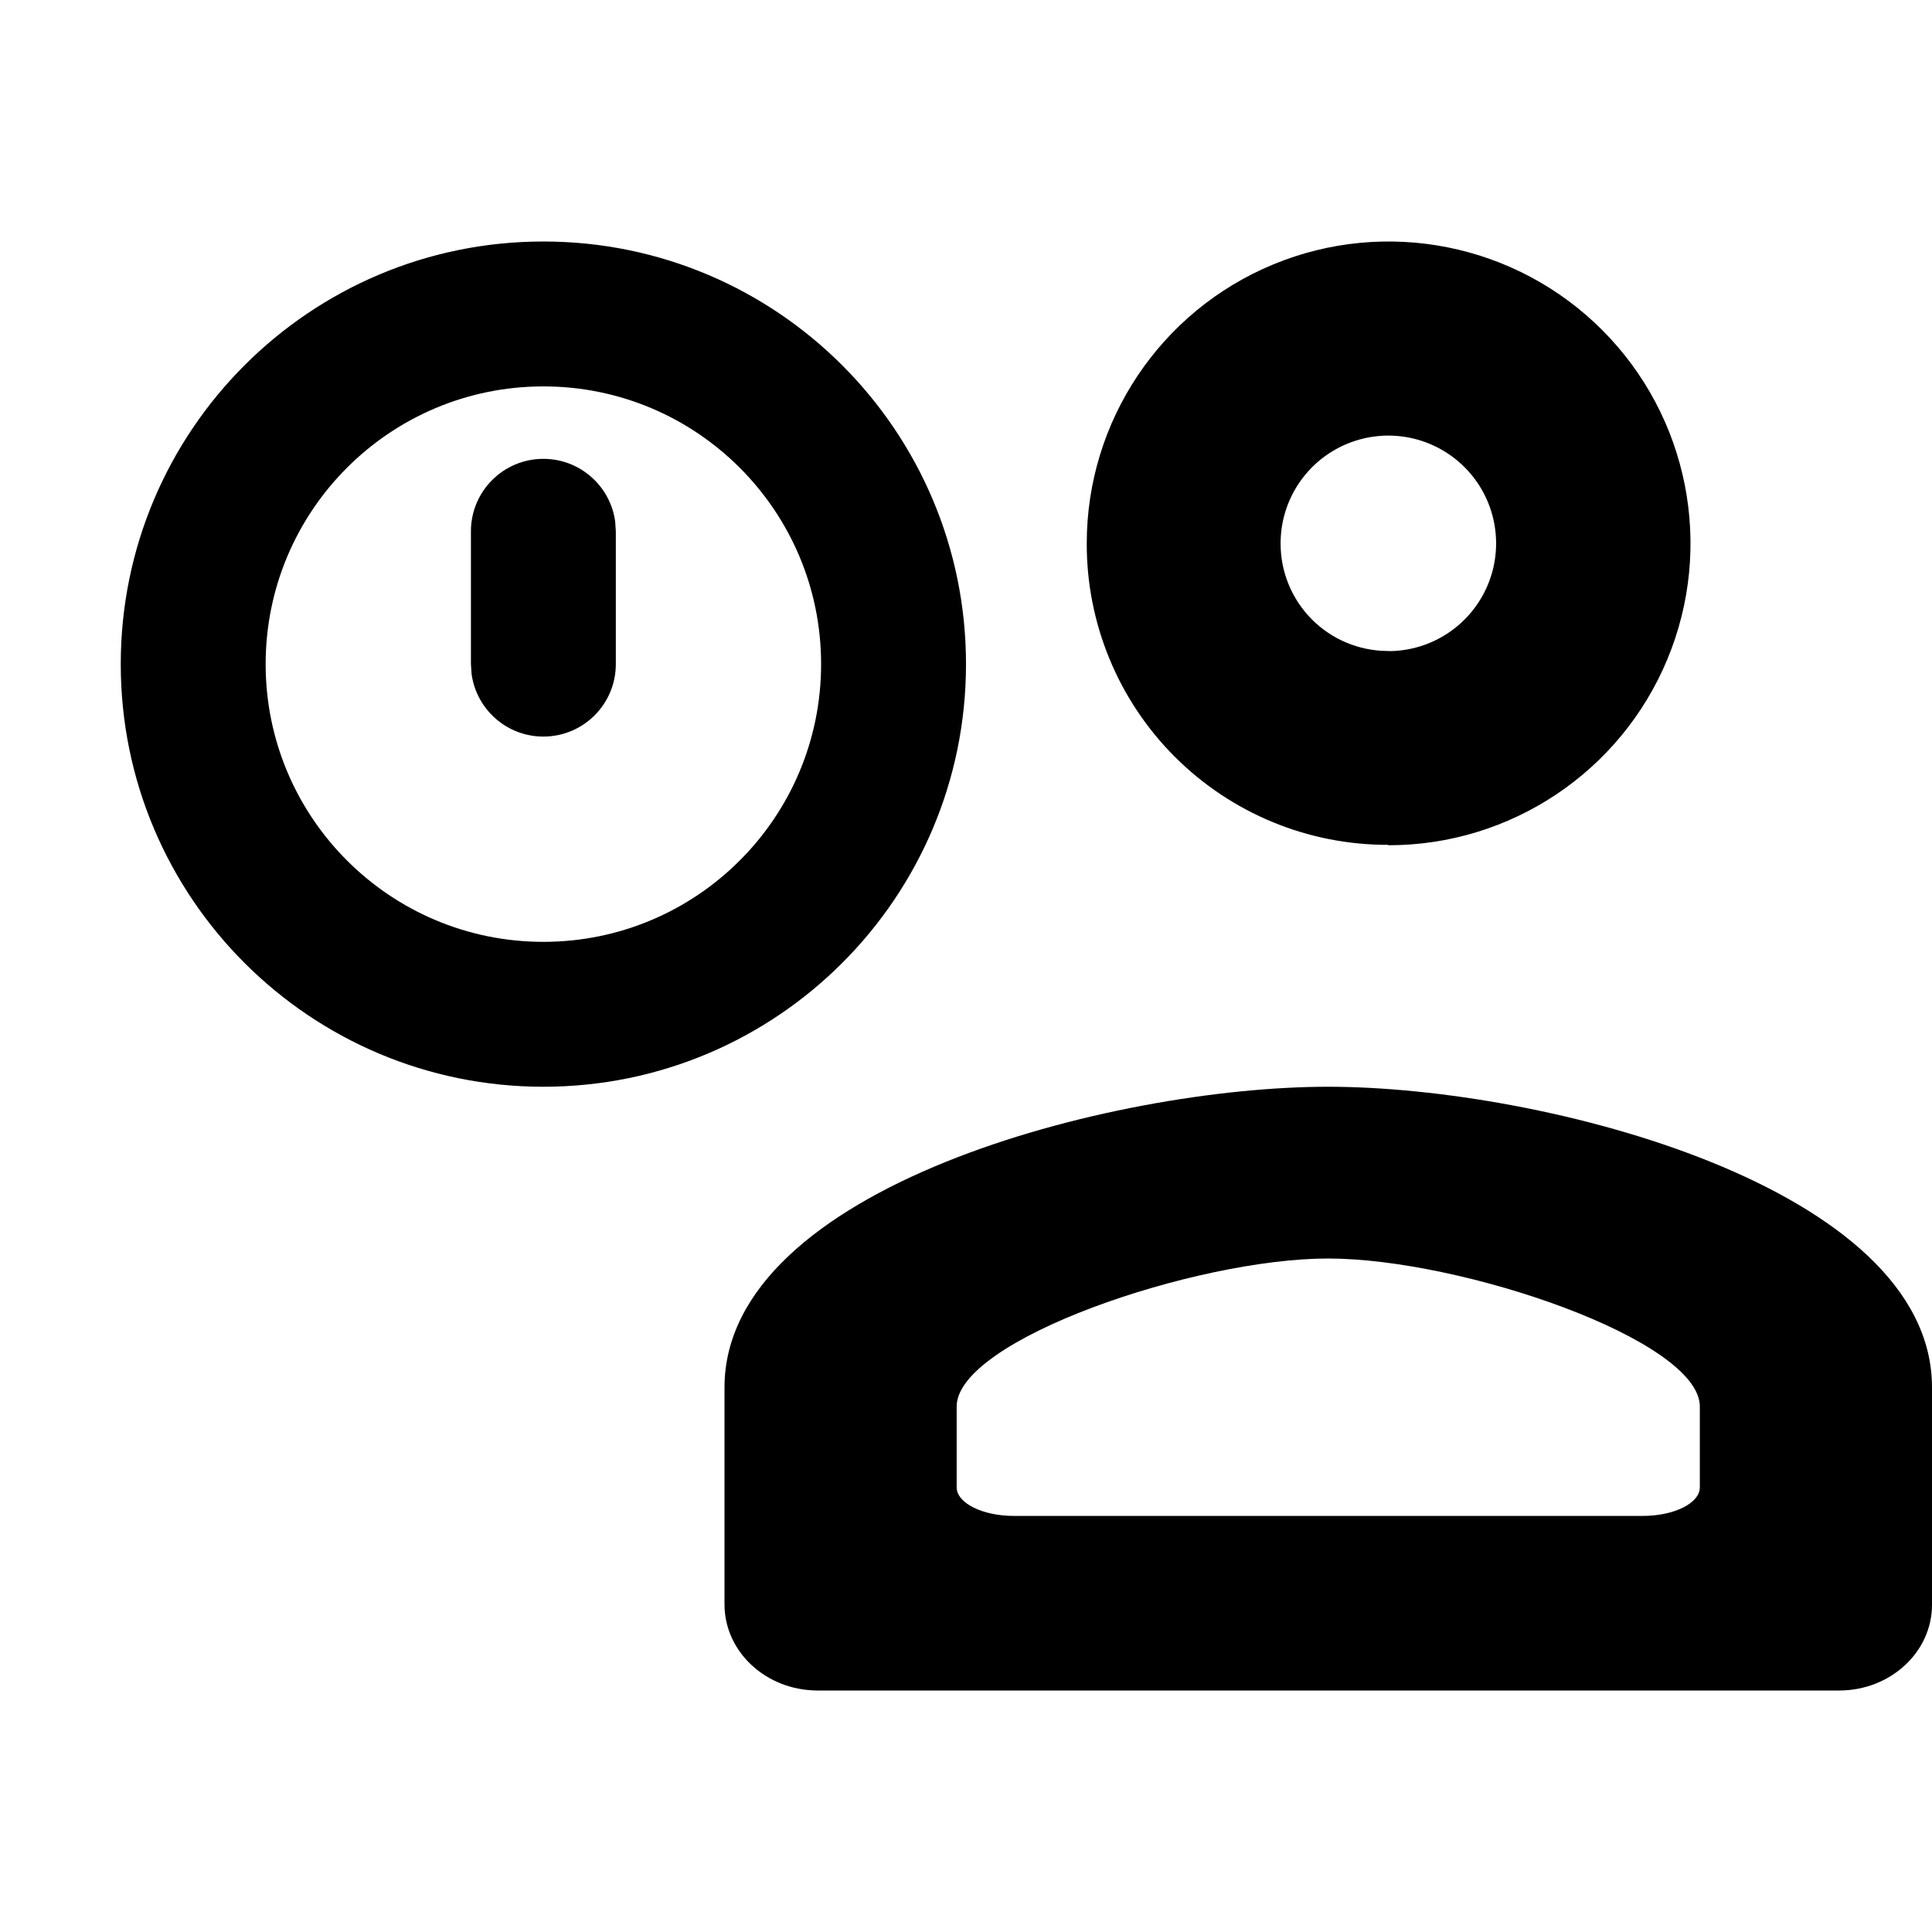
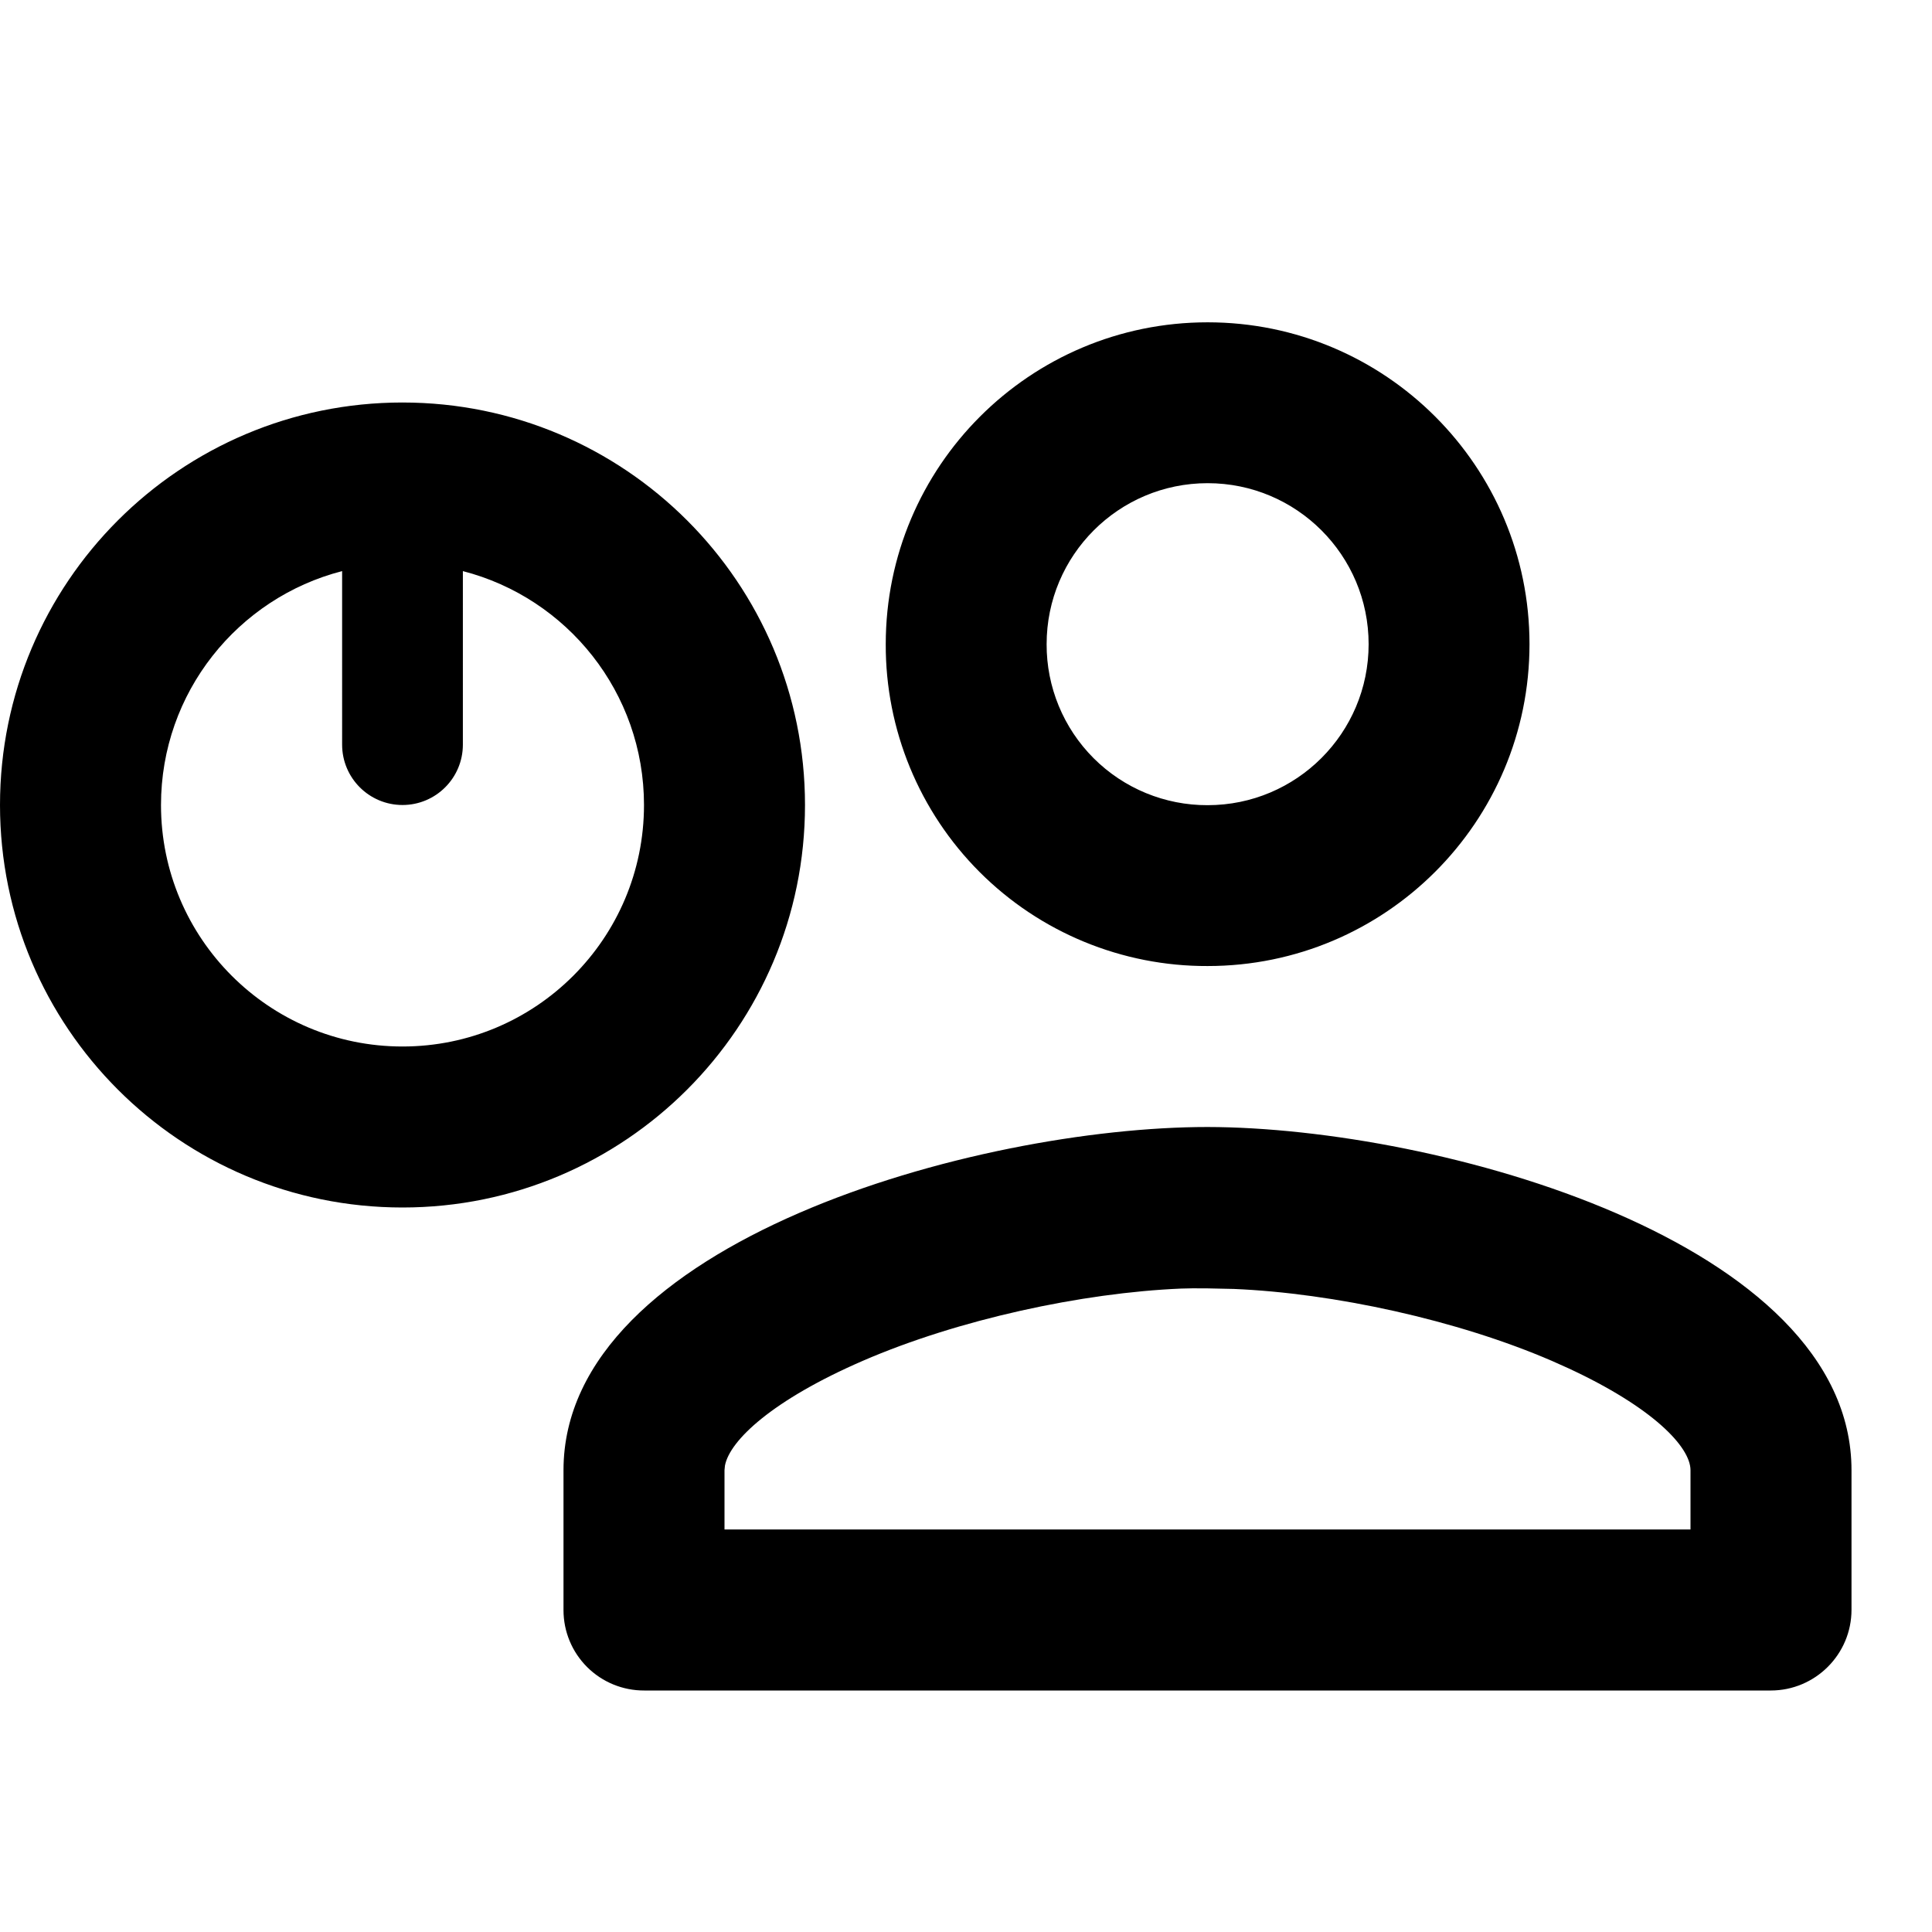
<svg xmlns="http://www.w3.org/2000/svg" viewBox="0 0 512 512">
-   <path d="M351.942,288 C409.295,288 512,314.671 512,367.691 L512,425.277 C512,437.865 500.922,448 487.42,448 L216.58,448 C203.031,447.942 192.063,437.802 192,425.277 L192,367.691 C192,314.671 294.705,288 351.942,288 Z M351.964,333.518 C316.737,333.518 253.527,355.069 253.527,372.743 L253.527,372.743 L253.527,394.162 C253.565,398.337 260.316,401.717 268.655,401.736 L268.655,401.736 L435.345,401.736 C443.655,401.736 450.473,398.358 450.473,394.162 L450.473,394.162 L450.473,372.743 C450.473,355.069 387.263,333.518 351.964,333.518 Z M144,64 C205.856,64 256,114.144 256,176 C256,237.856 205.856,288 144,288 C82.144,288 32,237.856 32,176 C32,114.144 82.144,64 144,64 Z M144,102.4 C103.352,102.4 70.4,135.352 70.4,176 C70.4,216.648 103.352,249.6 144,249.6 C184.648,249.6 217.6,216.648 217.6,176 C217.6,135.352 184.648,102.4 144,102.4 Z M424.605,87.471 C447.475,110.373 454.293,144.8 441.877,174.69 C429.461,204.58 400.258,224.043 367.892,224 L367.892,223.893 C346.686,223.95 326.332,215.551 311.337,200.556 C296.342,185.561 287.943,165.207 288,144.001 C288,111.635 307.503,82.458 337.41,70.082 C367.316,57.706 401.734,64.57 424.605,87.471 Z M144,121.6 C153.72,121.6 161.753,128.823 163.025,138.195 L163.2,140.8 L163.2,176 C163.2,186.604 154.604,195.2 144,195.2 C134.28,195.2 126.247,187.977 124.975,178.605 L124.8,176 L124.8,140.8 C124.8,130.196 133.396,121.6 144,121.6 Z M357.008,117.61 C346.332,122.028 339.37,132.443 339.37,143.997 C339.349,151.568 342.347,158.834 347.7,164.187 C352.939,169.426 360.011,172.409 367.406,172.514 L367.889,172.517 L367.889,172.556 C379.443,172.571 389.868,165.623 394.3,154.953 C398.732,144.283 396.299,131.993 388.134,123.817 C379.97,115.642 367.684,113.192 357.008,117.61 Z" fill-rule="nonzero" />
+   <path d="M320 298.667c61.188.1 170.667 30.486 170.667 90.959v36.983c0 11.795-9.598 21.391-21.396 21.391H170.729c-5.665.026-11.108-2.205-15.123-6.201-4.015-3.996-6.273-9.426-6.273-15.09v-37.083c0-60.473 109.479-90.959 170.667-90.959zm-4.011 42.752l-2.988.067c-26.295 1.108-59.123 8.212-84.31 19.13-23.933 10.375-35.317 21.089-36.574 27.8L192 389.626v15.707h256v-15.707c0-6.181-9.963-16.626-32.329-27.006l-4.339-1.944c-25.181-10.898-58.011-17.985-84.327-19.091L320 341.433l-4.011-.015zm-209.323-234.752c58.91 0 106.667 47.756 106.667 106.667C213.333 272.244 165.577 320 106.667 320 47.756 320 0 272.244 0 213.333c0-58.91 47.756-106.667 106.667-106.667zm16.001 44.683l-.001 45.984c0 8.837-7.163 16-16 16-8.837 0-16-7.163-16-16l-.001-45.984c-27.603 7.105-47.999 32.162-47.999 61.984 0 35.346 28.654 64 64 64 35.346 0 64-28.654 64-64 0-29.821-20.396-54.879-47.999-61.984zm197.366-65.933c47.11 0 85.3 38.188 85.3 85.296 0 47.108-38.19 85.297-85.3 85.297-22.647.08-44.39-8.881-60.405-24.895-16.014-16.013-24.975-37.755-24.896-60.402 0-47.108 38.191-85.296 85.301-85.296zm-0 42.63c-23.564 0-42.667 19.102-42.667 42.667-.04 11.328 4.443 22.204 12.453 30.214s18.886 12.493 30.214 12.453c23.564 0 42.667-19.103 42.667-42.667 0-23.564-19.102-42.667-42.667-42.667z" />
</svg>
